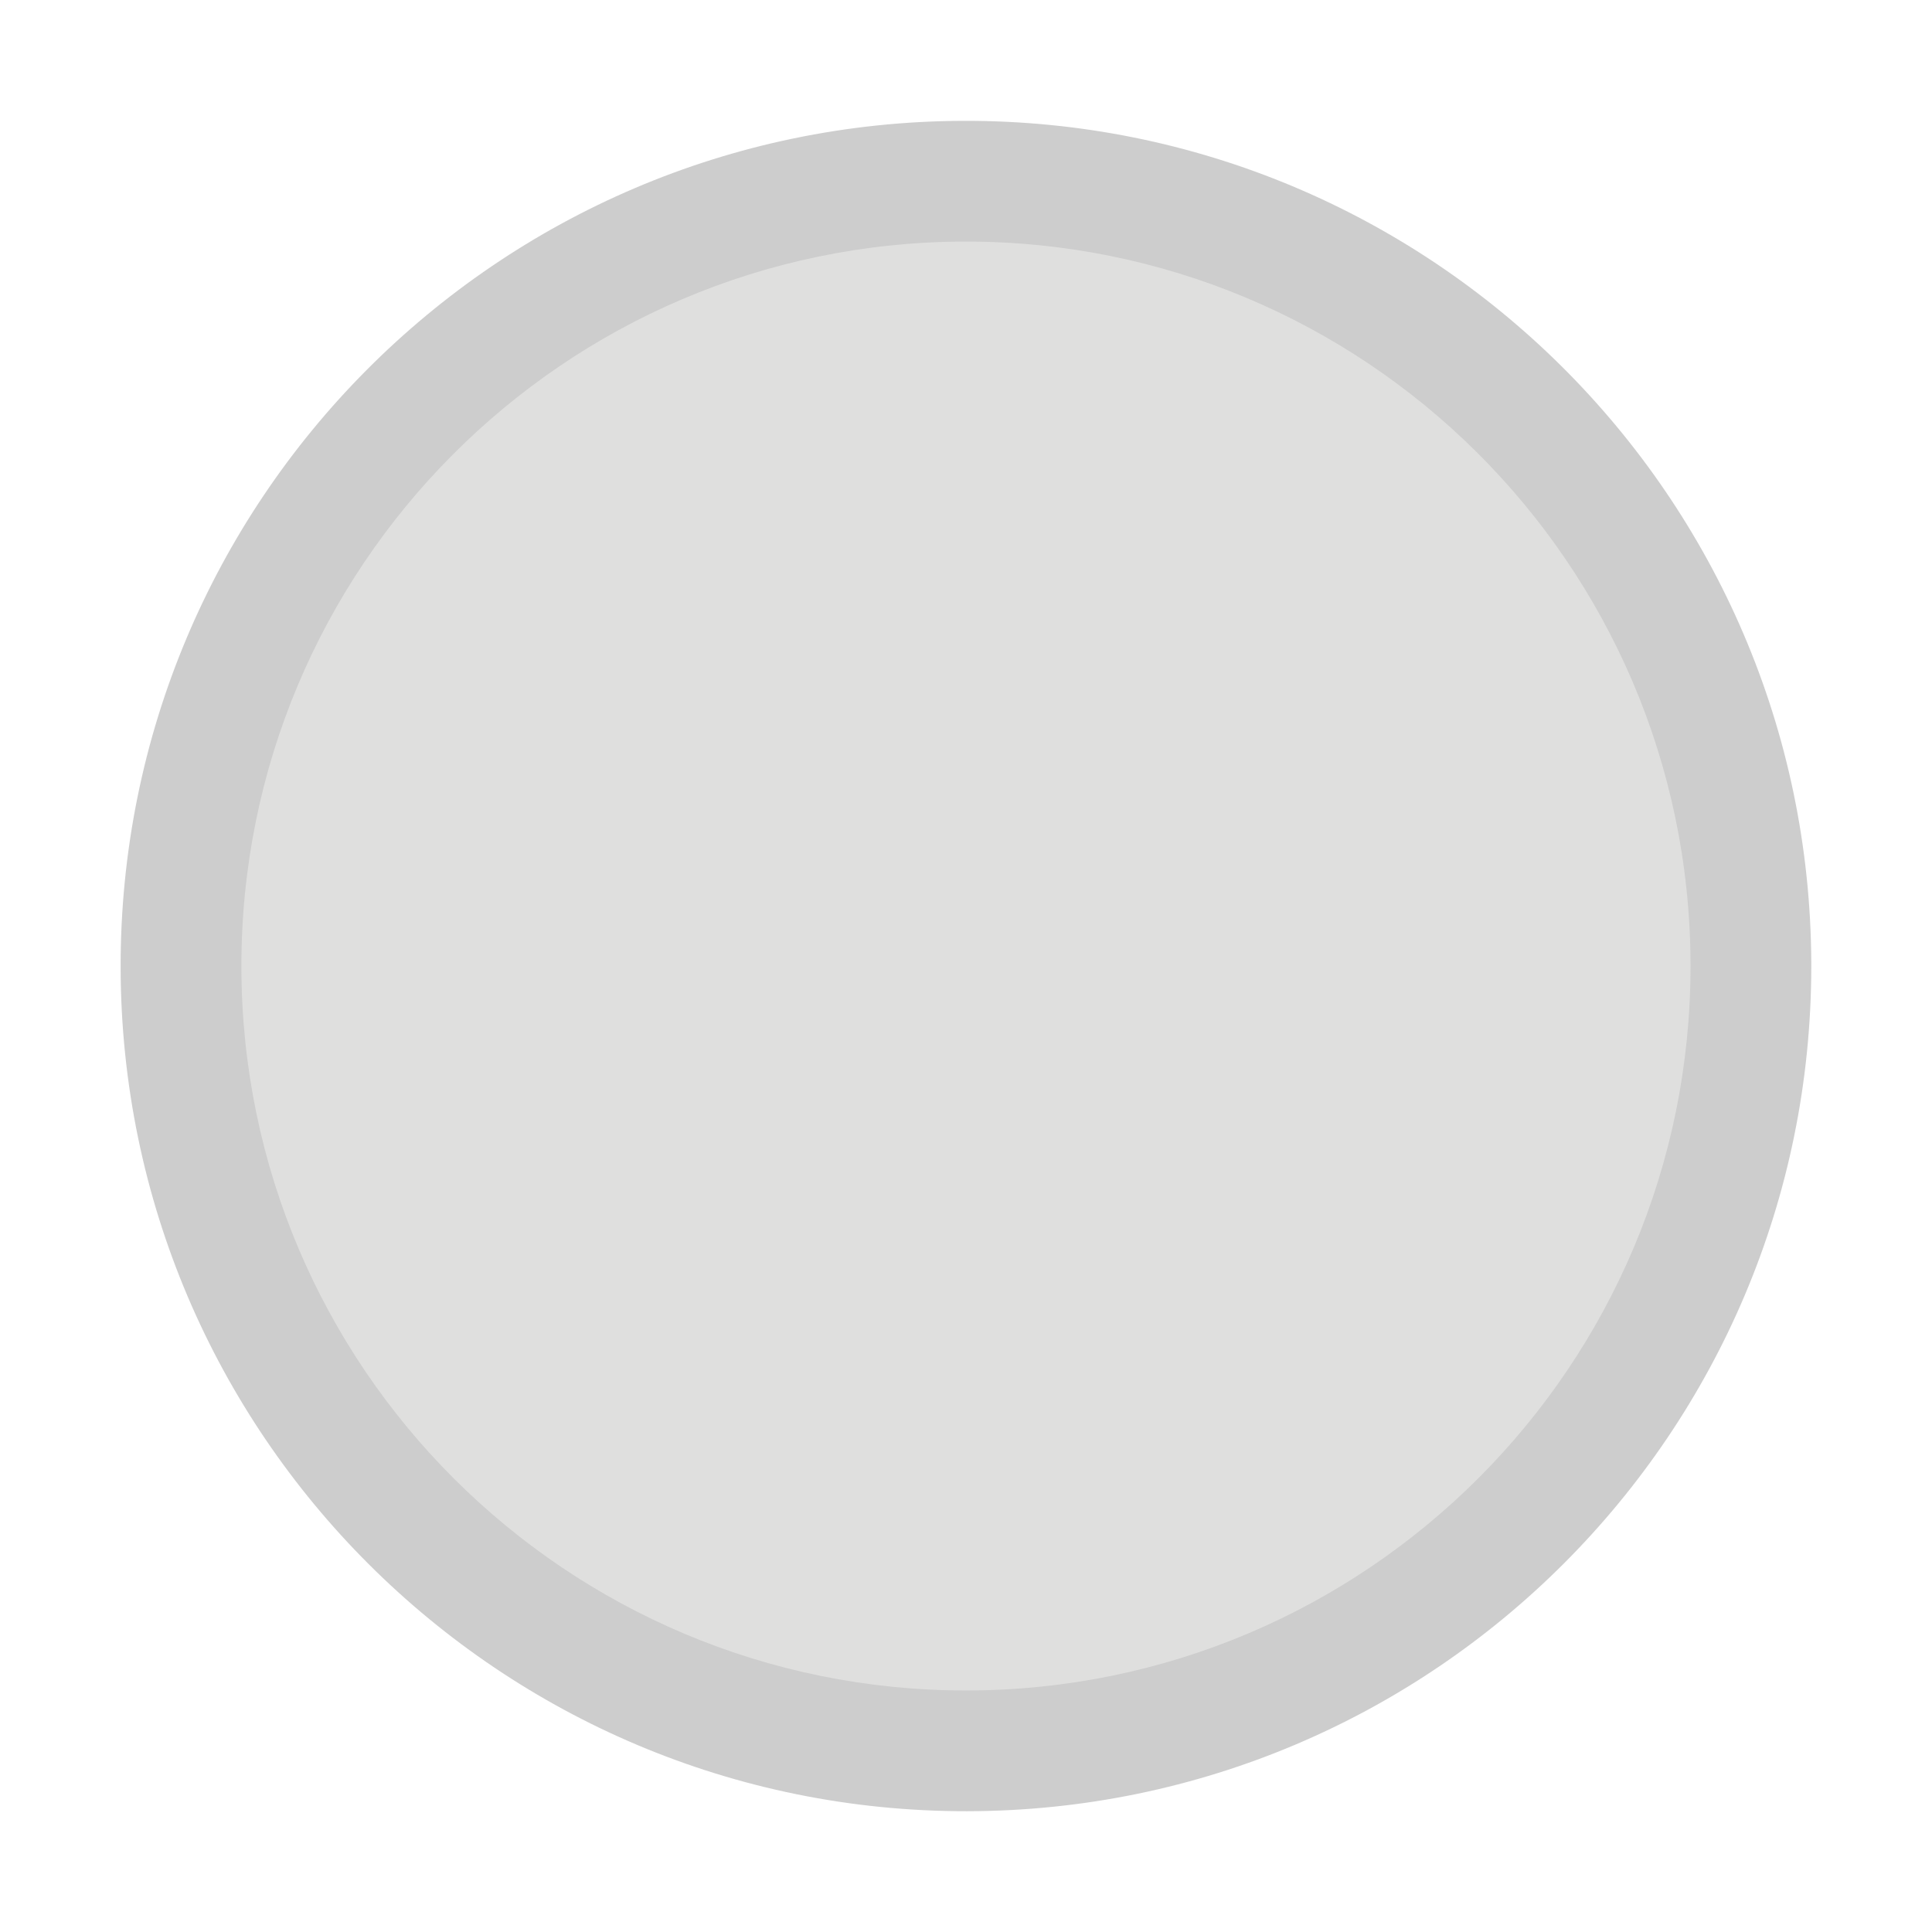
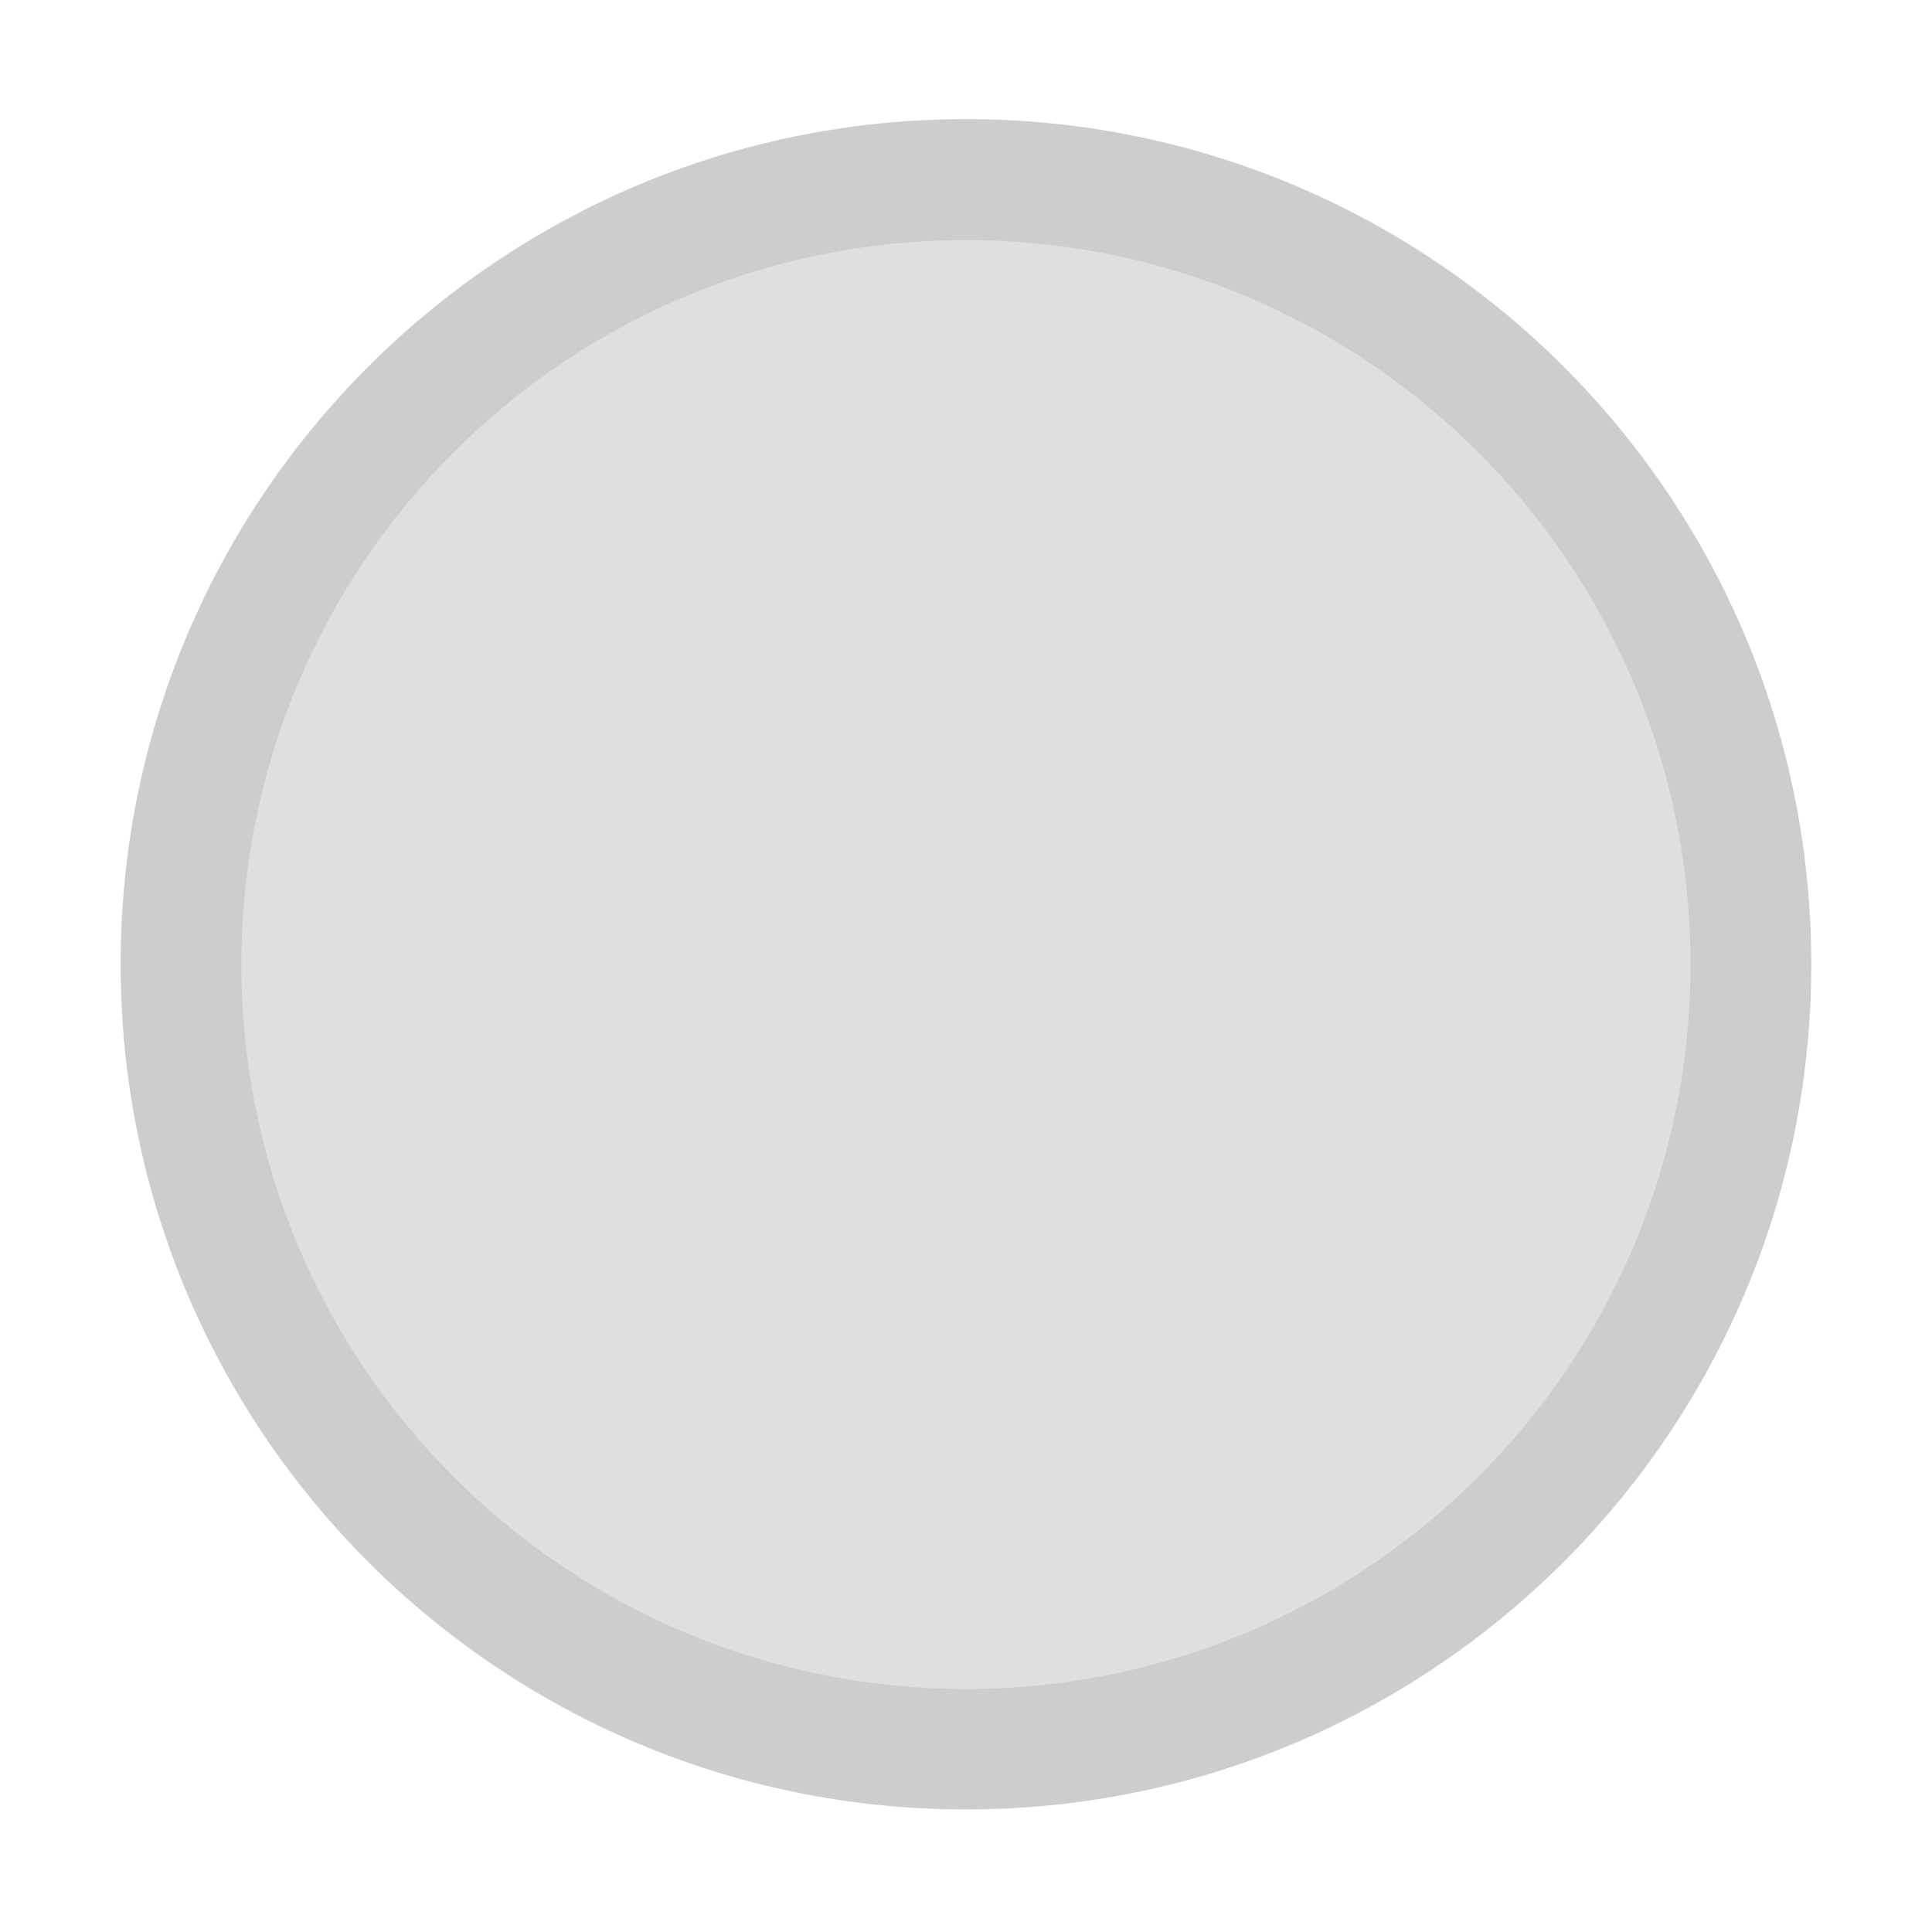
- <svg xmlns="http://www.w3.org/2000/svg" xmlns:xlink="http://www.w3.org/1999/xlink" width="16px" height="16px" id="svg2995" version="1.1">
-   <defs id="defs2997">
-     <linearGradient id="linearGradient3773">
-       <stop style="stop-color:#888888;stop-opacity:1;" offset="0" id="stop3775" />
-       <stop style="stop-color:#aeaeae;stop-opacity:1;" offset="1" id="stop3777" />
-     </linearGradient>
-     <linearGradient xlink:href="#linearGradient3773-8" id="linearGradient3779-0" x1="7.467" y1="2.165" x2="7.467" y2="11.901" gradientUnits="userSpaceOnUse" />
-     <linearGradient id="linearGradient3773-8">
-       <stop style="stop-color:#cbccc8;stop-opacity:1;" offset="0" id="stop3775-3" />
-       <stop style="stop-color:#bcea90;stop-opacity:1;" offset="1" id="stop3777-7" />
-     </linearGradient>
-     <linearGradient y2="11.901" x2="7.467" y1="2.165" x1="7.467" gradientUnits="userSpaceOnUse" id="linearGradient3815-1" xlink:href="#linearGradient3773-8-8" />
-     <linearGradient id="linearGradient3773-8-8">
-       <stop style="stop-color:#c0e49a;stop-opacity:1;" offset="0" id="stop3775-3-7" />
-       <stop style="stop-color:#b9de92;stop-opacity:1;" offset="1" id="stop3777-7-4" />
-     </linearGradient>
-     <linearGradient y2="11.901" x2="7.467" y1="2.165" x1="7.467" gradientUnits="userSpaceOnUse" id="linearGradient3849-4" xlink:href="#linearGradient3773-8-8-1" />
-     <linearGradient id="linearGradient3773-8-8-1">
-       <stop style="stop-color:#8ea476;stop-opacity:1;" offset="0" id="stop3775-3-7-4" />
-       <stop style="stop-color:#6c7e58;stop-opacity:1;" offset="1" id="stop3777-7-4-9" />
-     </linearGradient>
-     <linearGradient y2="11.901" x2="7.467" y1="2.165" x1="7.467" gradientUnits="userSpaceOnUse" id="linearGradient3883-1" xlink:href="#linearGradient3773-8-8-1-8" />
-     <linearGradient id="linearGradient3773-8-8-1-8">
-       <stop style="stop-color:#aac18f;stop-opacity:1;" offset="0" id="stop3775-3-7-4-5" />
-       <stop style="stop-color:#8da575;stop-opacity:1;" offset="1" id="stop3777-7-4-9-7" />
-     </linearGradient>
-     <linearGradient xlink:href="#linearGradient3773-7" id="linearGradient3779-8" x1="7.467" y1="2.165" x2="7.467" y2="11.901" gradientUnits="userSpaceOnUse" />
-     <linearGradient id="linearGradient3773-7">
-       <stop style="stop-color:#faf7f5;stop-opacity:0;" offset="0" id="stop3775-32" />
-       <stop style="stop-color:#faf7f5;stop-opacity:1;" offset="1" id="stop3777-5" />
-     </linearGradient>
-     <linearGradient y2="11.901" x2="7.467" y1="2.165" x1="7.467" gradientUnits="userSpaceOnUse" id="linearGradient3951" xlink:href="#linearGradient3773-7" />
-   </defs>
-   <g id="layer1">
-     <path style="opacity:1;fill:#cdcdcd;fill-opacity:1;fill-rule:nonzero;stroke:none" id="path3003" d="m 11.668,7.035 a 4.19,4.865 0 1 1 -3.3e-5,-0.019" transform="matrix(1.670802,0,0,1.438746,-4.494625,-2.121795)" />
-     <path style="opacity:1;fill:#dfdfde;fill-opacity:1;fill-rule:nonzero;stroke:none" id="path3003-8" d="m 11.668,7.035 a 4.19,4.865 0 1 1 -3.3e-5,-0.019" transform="matrix(1.432116,0,0,1.233211,-2.709678,-0.675825)" />
+ <svg xmlns="http://www.w3.org/2000/svg" height="16" width="16" version="1.1">
+   <g>
+     <path d="m11.668 7.035a4.19 4.865 0 1 1 -0 -0.019" transform="matrix(1.6708 0 0 1.4387 -4.4946 -2.1218)" fill="#cdcdcd" />
+     <path d="m11.668 7.035a4.19 4.865 0 1 1 -0 -0.019" transform="matrix(1.4321 0 0 1.2332 -2.7097 -.67582)" fill="#dfdfde" />
  </g>
</svg>
